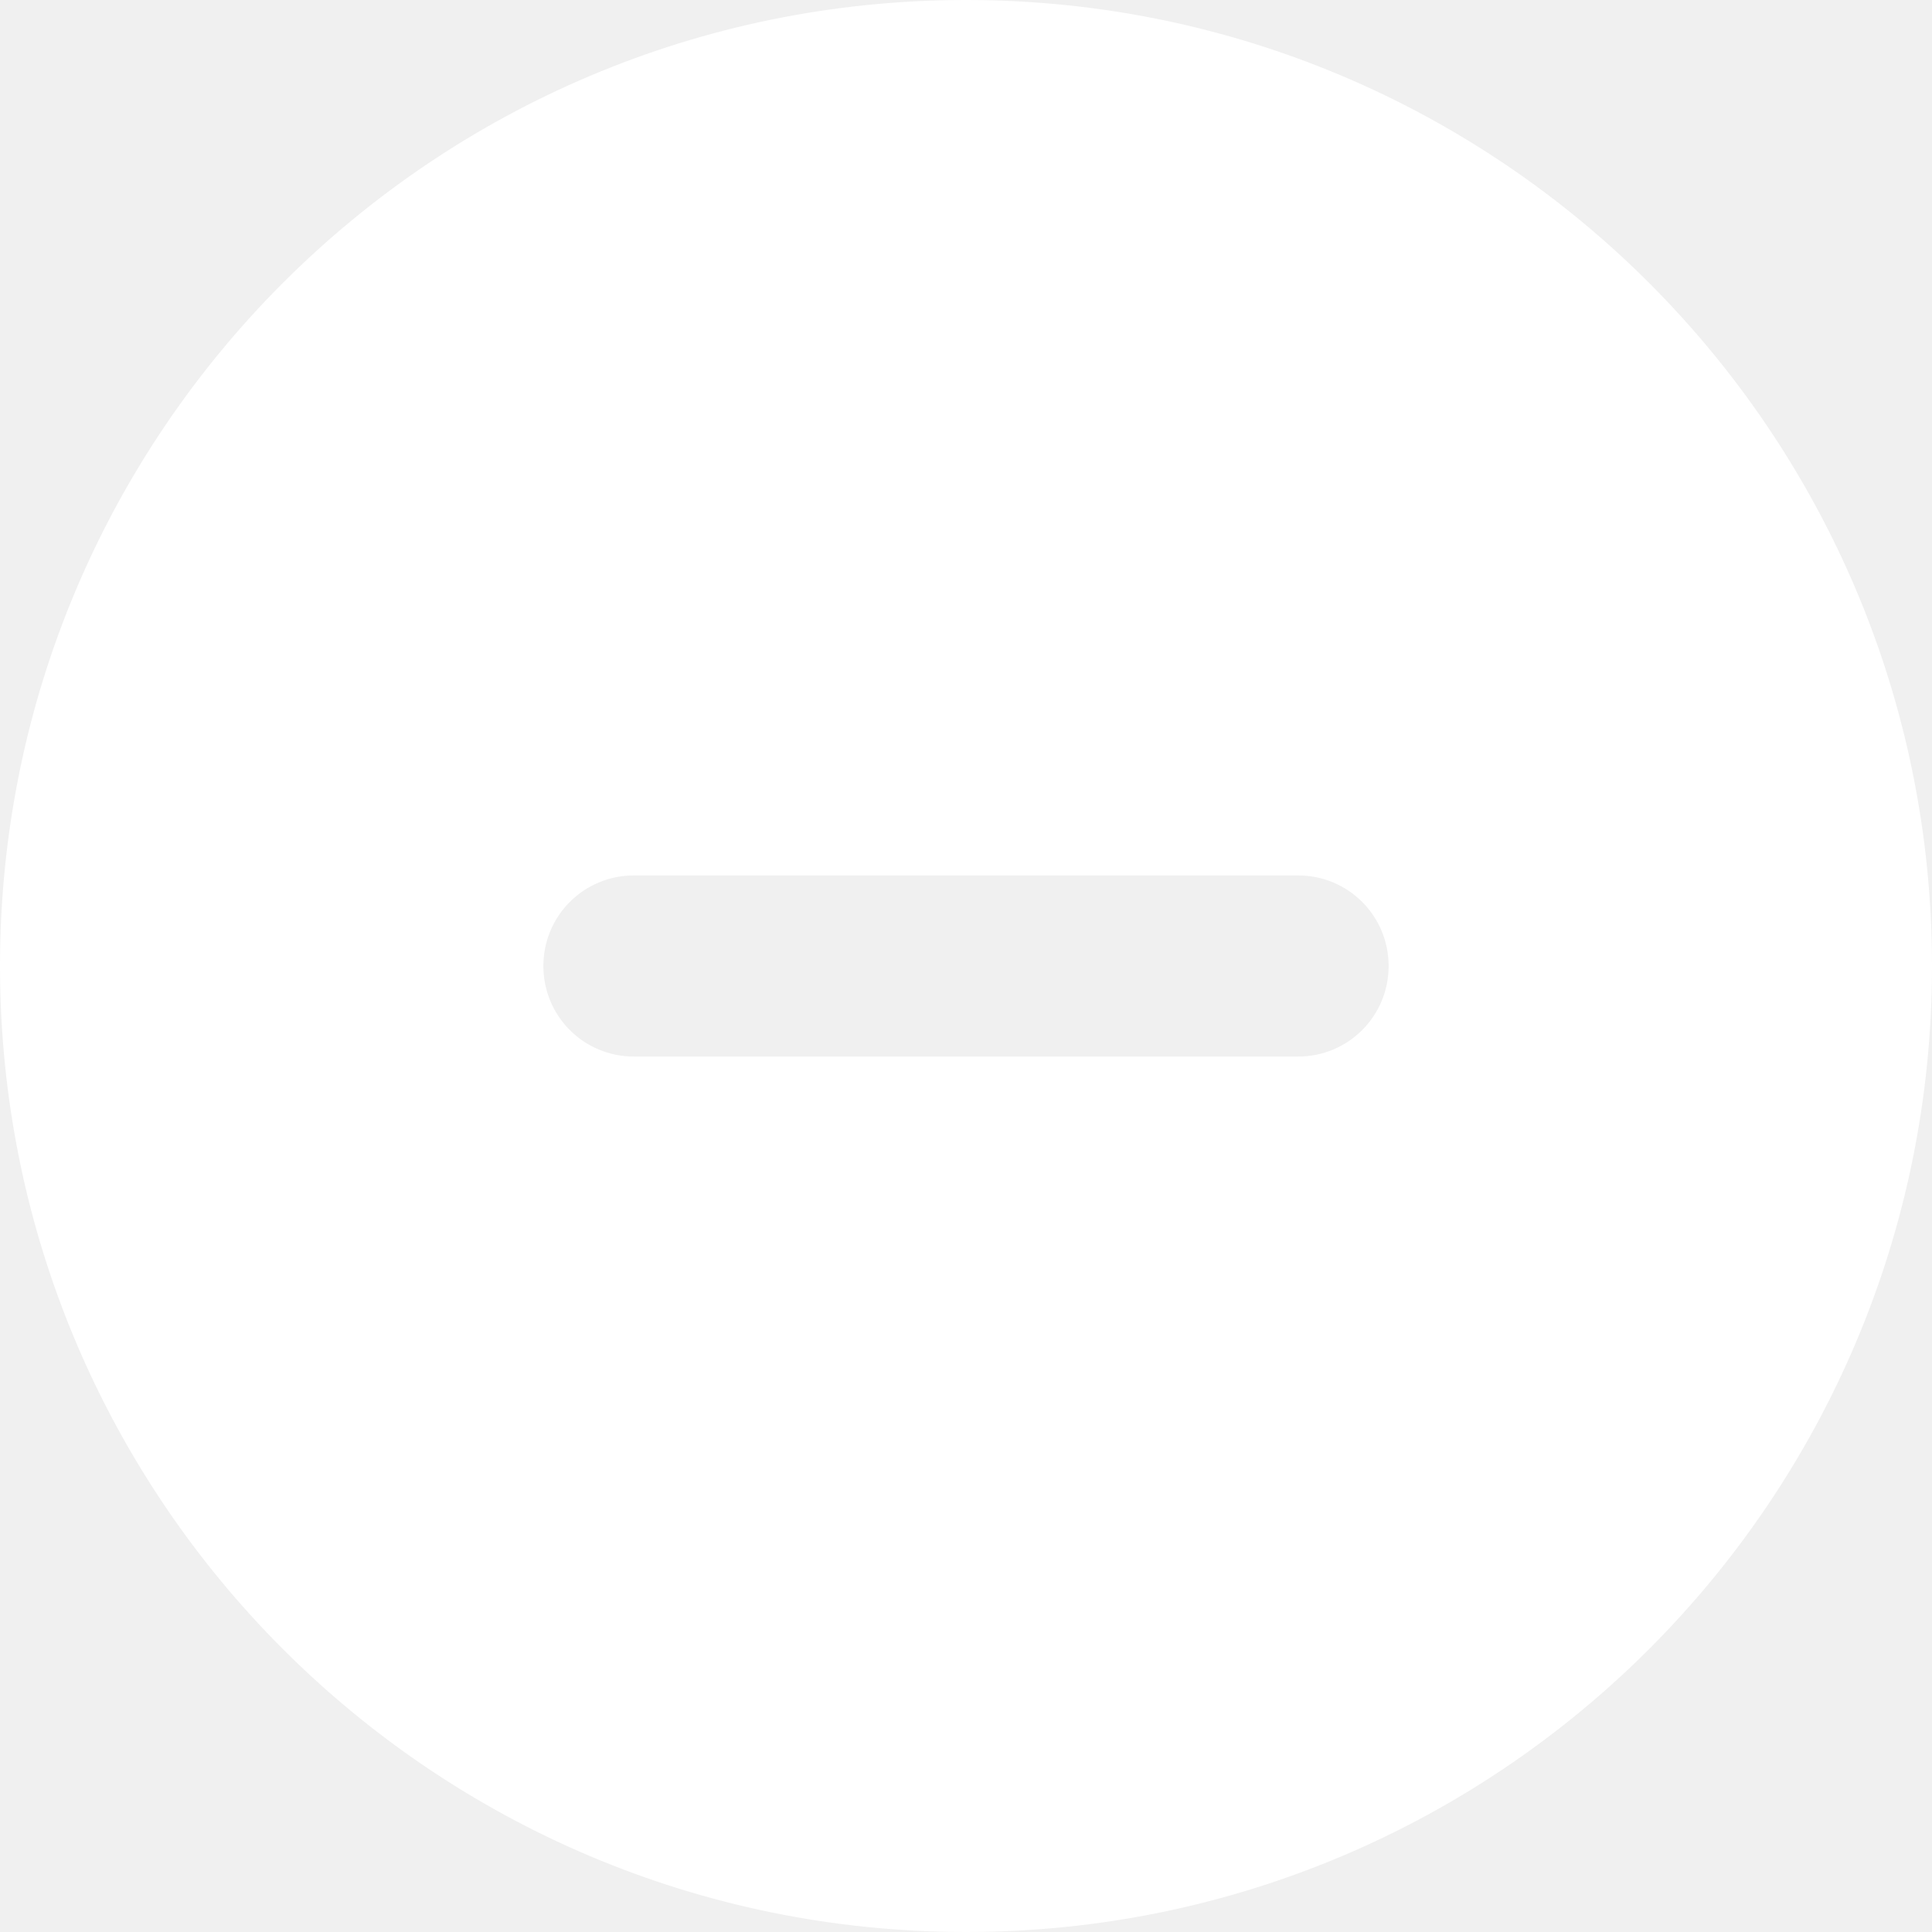
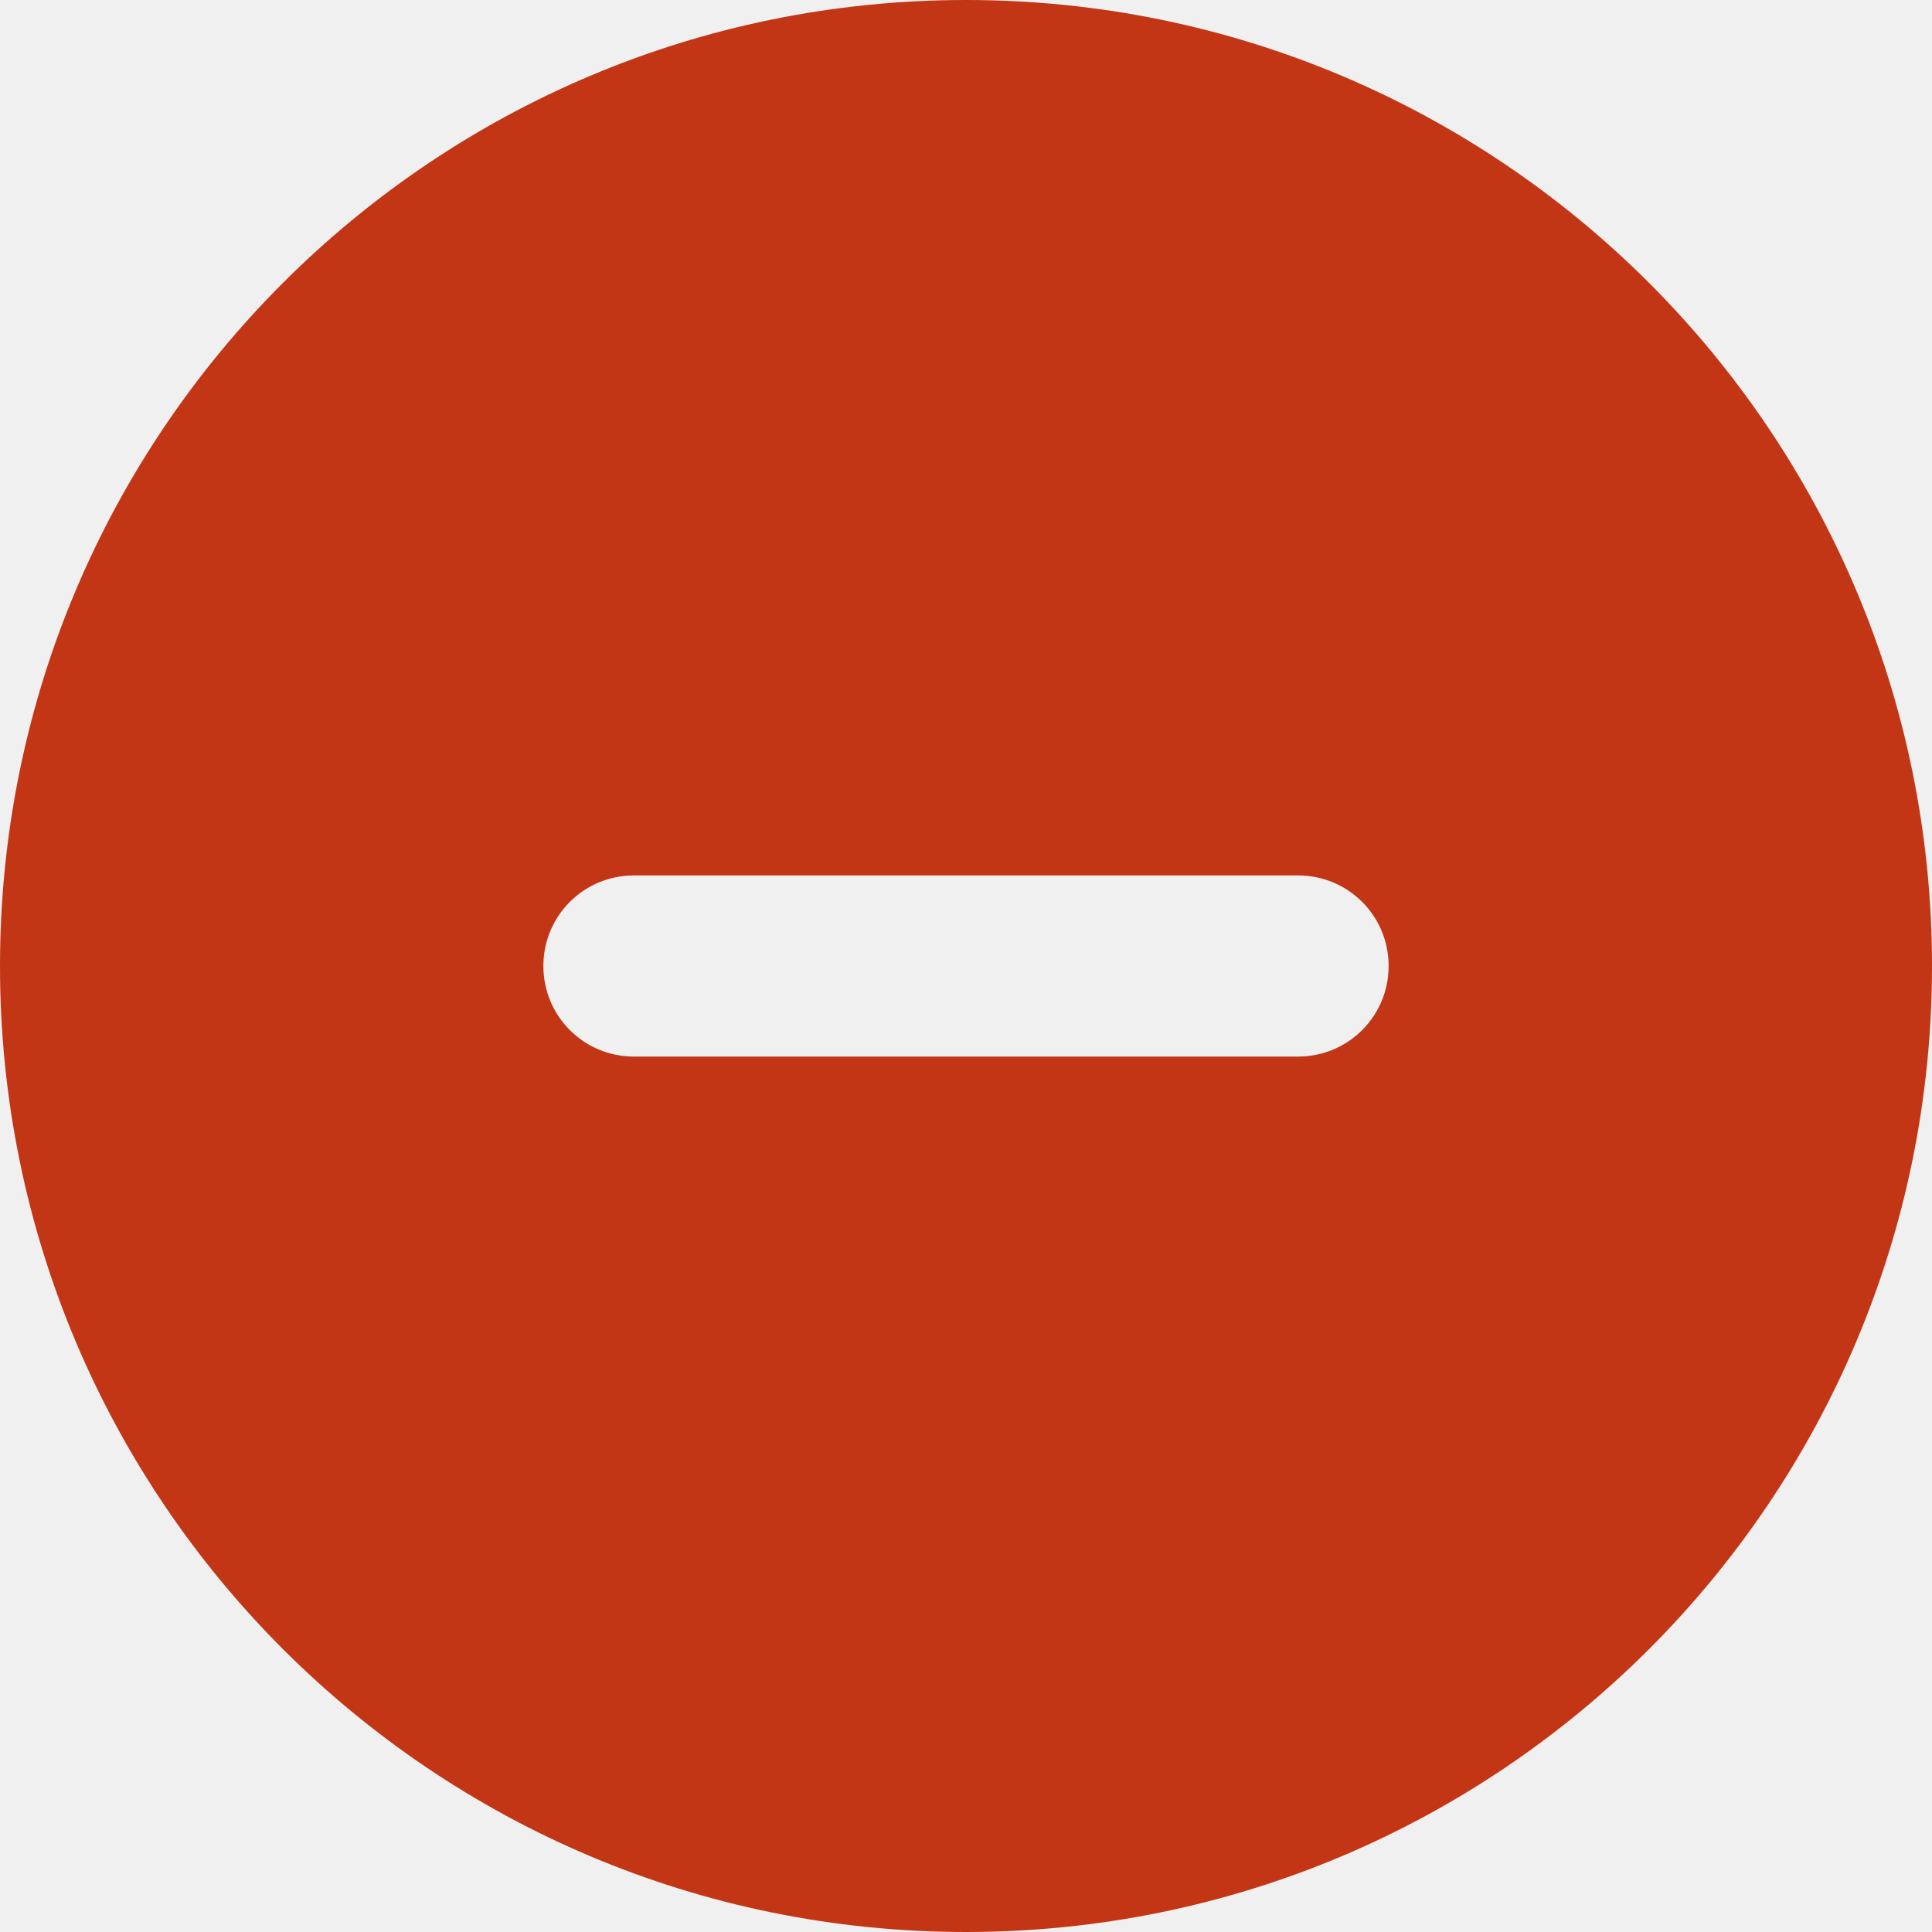
<svg xmlns="http://www.w3.org/2000/svg" width="512" height="512" viewBox="0 0 512 512" fill="none">
-   <path d="M0 256C0 114.6 114.6 0 256 0C397.4 0 512 114.6 512 256C512 397.4 397.4 512 256 512C114.6 512 0 397.4 0 256ZM168 232C154.7 232 144 242.7 144 256C144 269.3 154.7 280 168 280H344C357.3 280 368 269.3 368 256C368 242.7 357.3 232 344 232H168Z" fill="white" />
+   <path d="M0 256C0 114.6 114.6 0 256 0C397.4 0 512 114.6 512 256C512 397.4 397.4 512 256 512C114.6 512 0 397.4 0 256ZM168 232C154.7 232 144 242.7 144 256C144 269.3 154.7 280 168 280H344C357.3 280 368 269.3 368 256C368 242.7 357.3 232 344 232H168Z" fill="#C23616" />
</svg>
